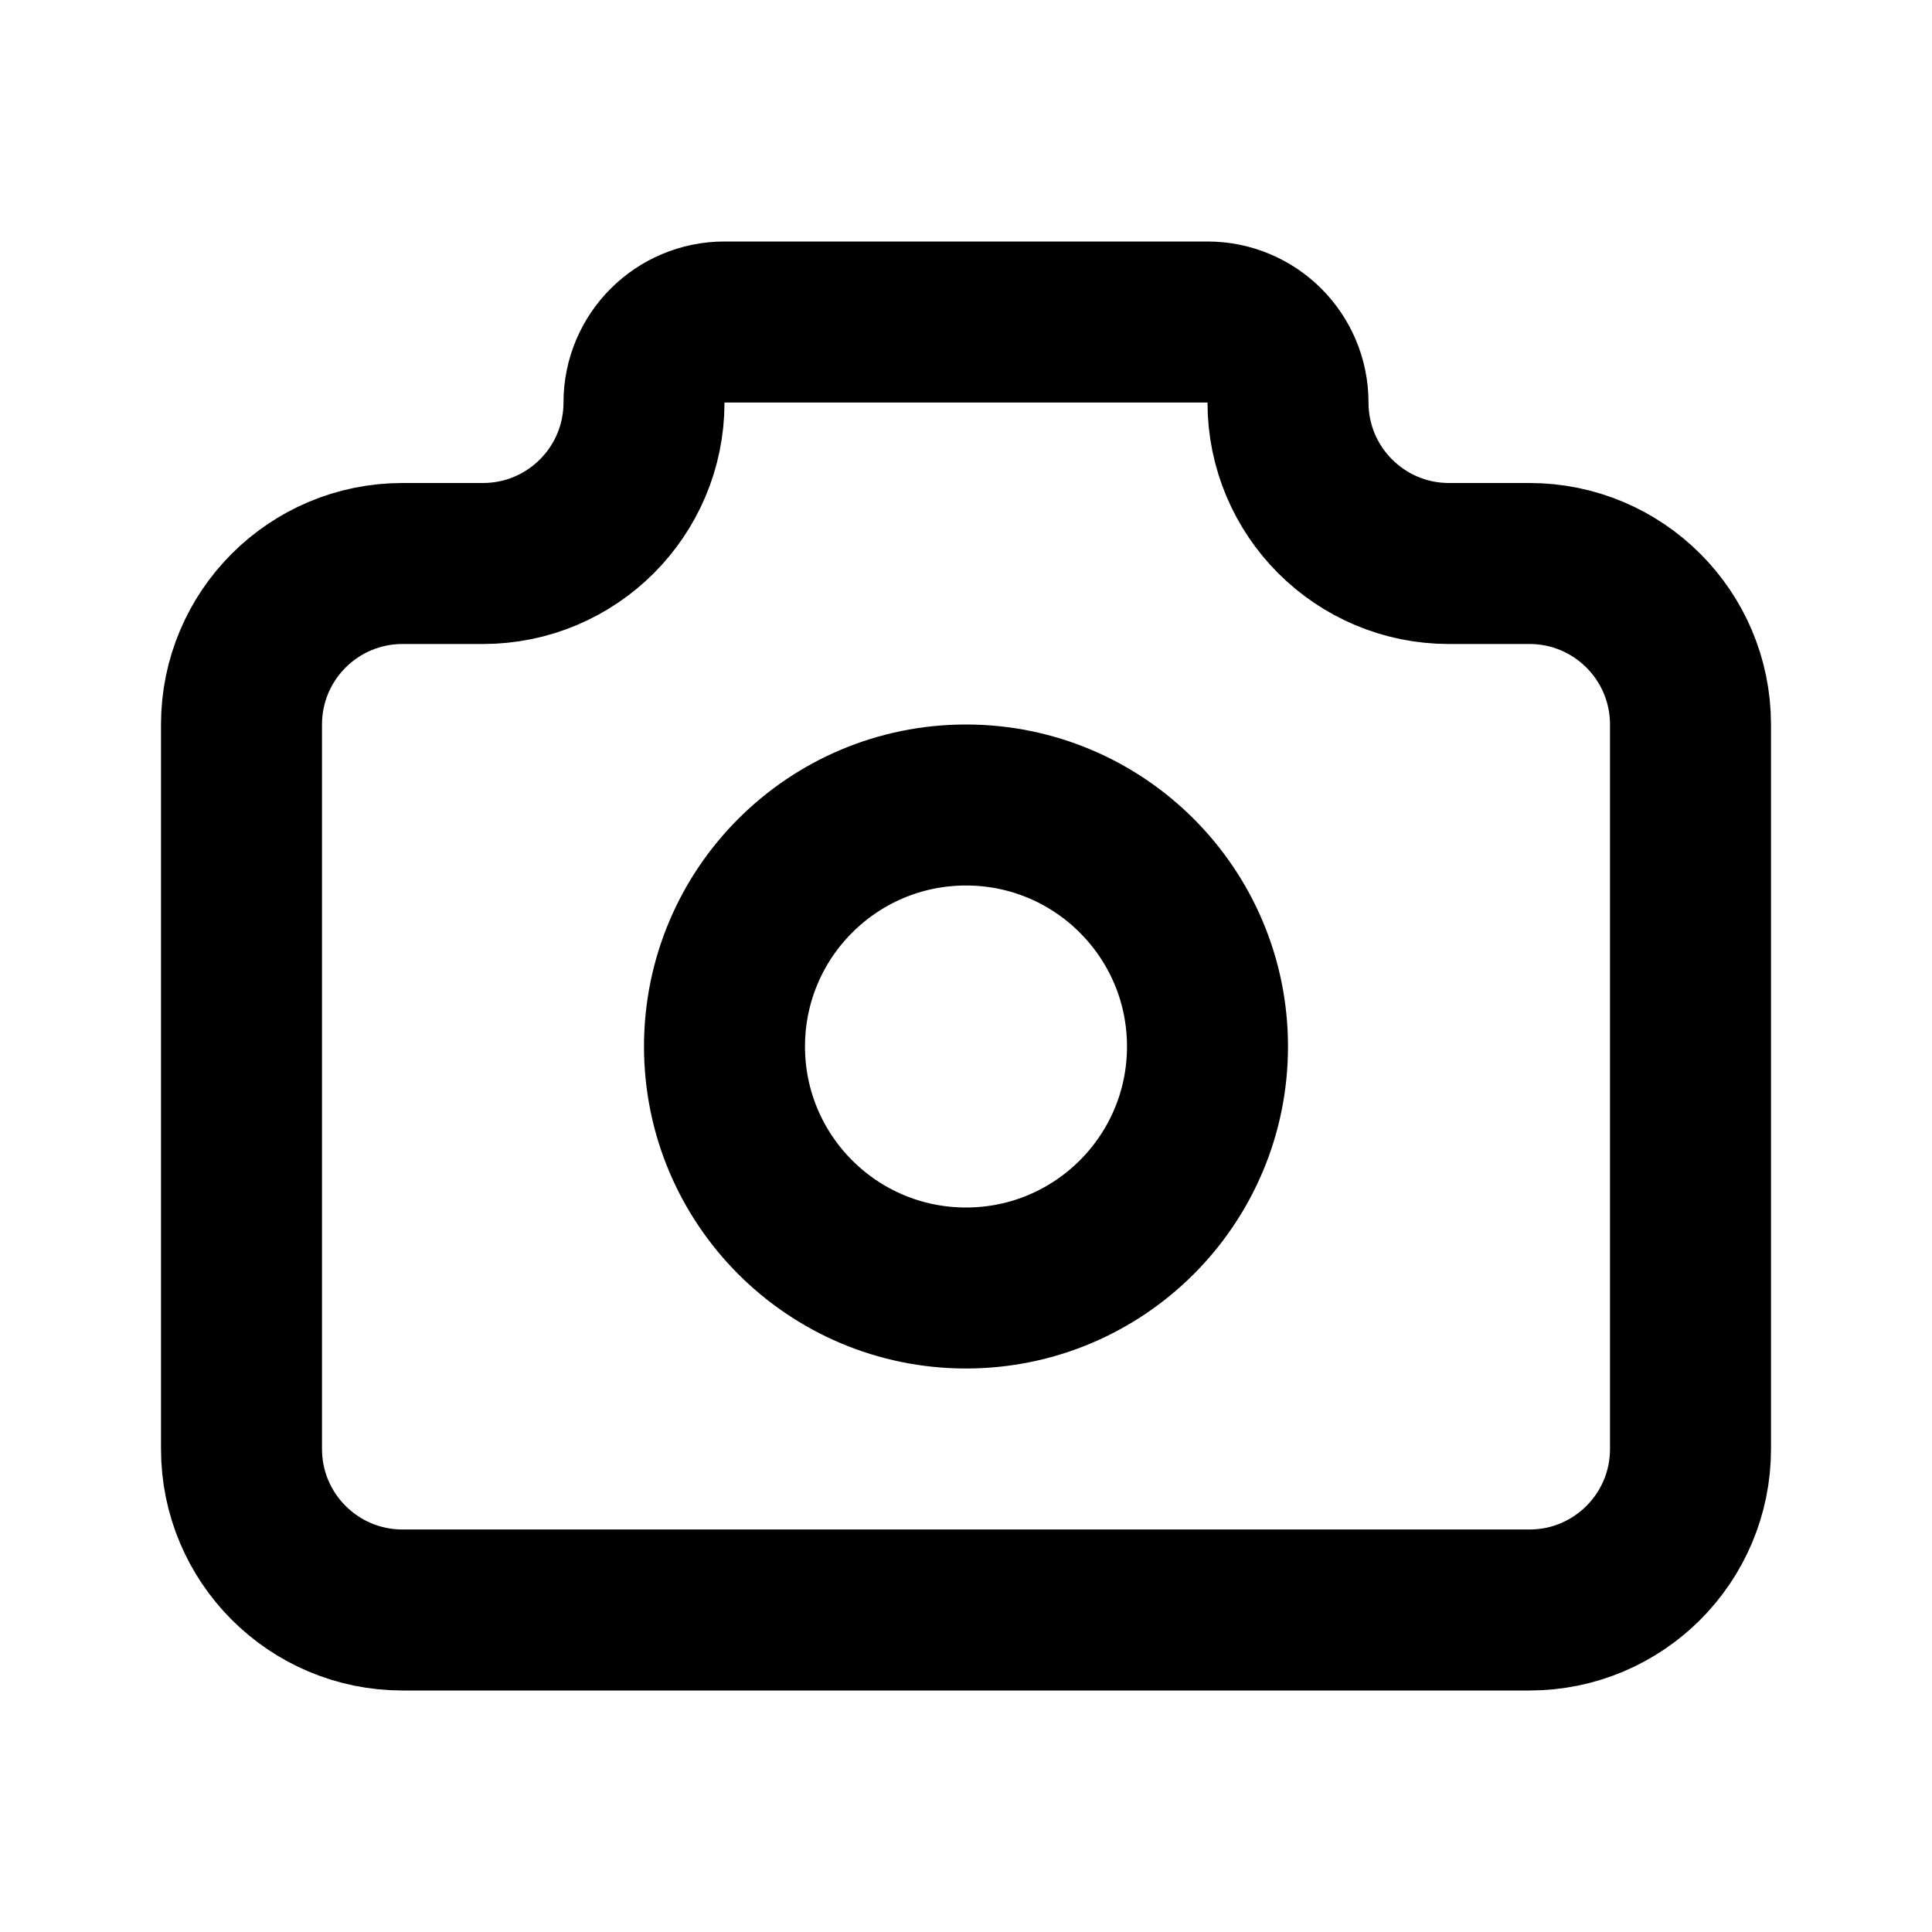
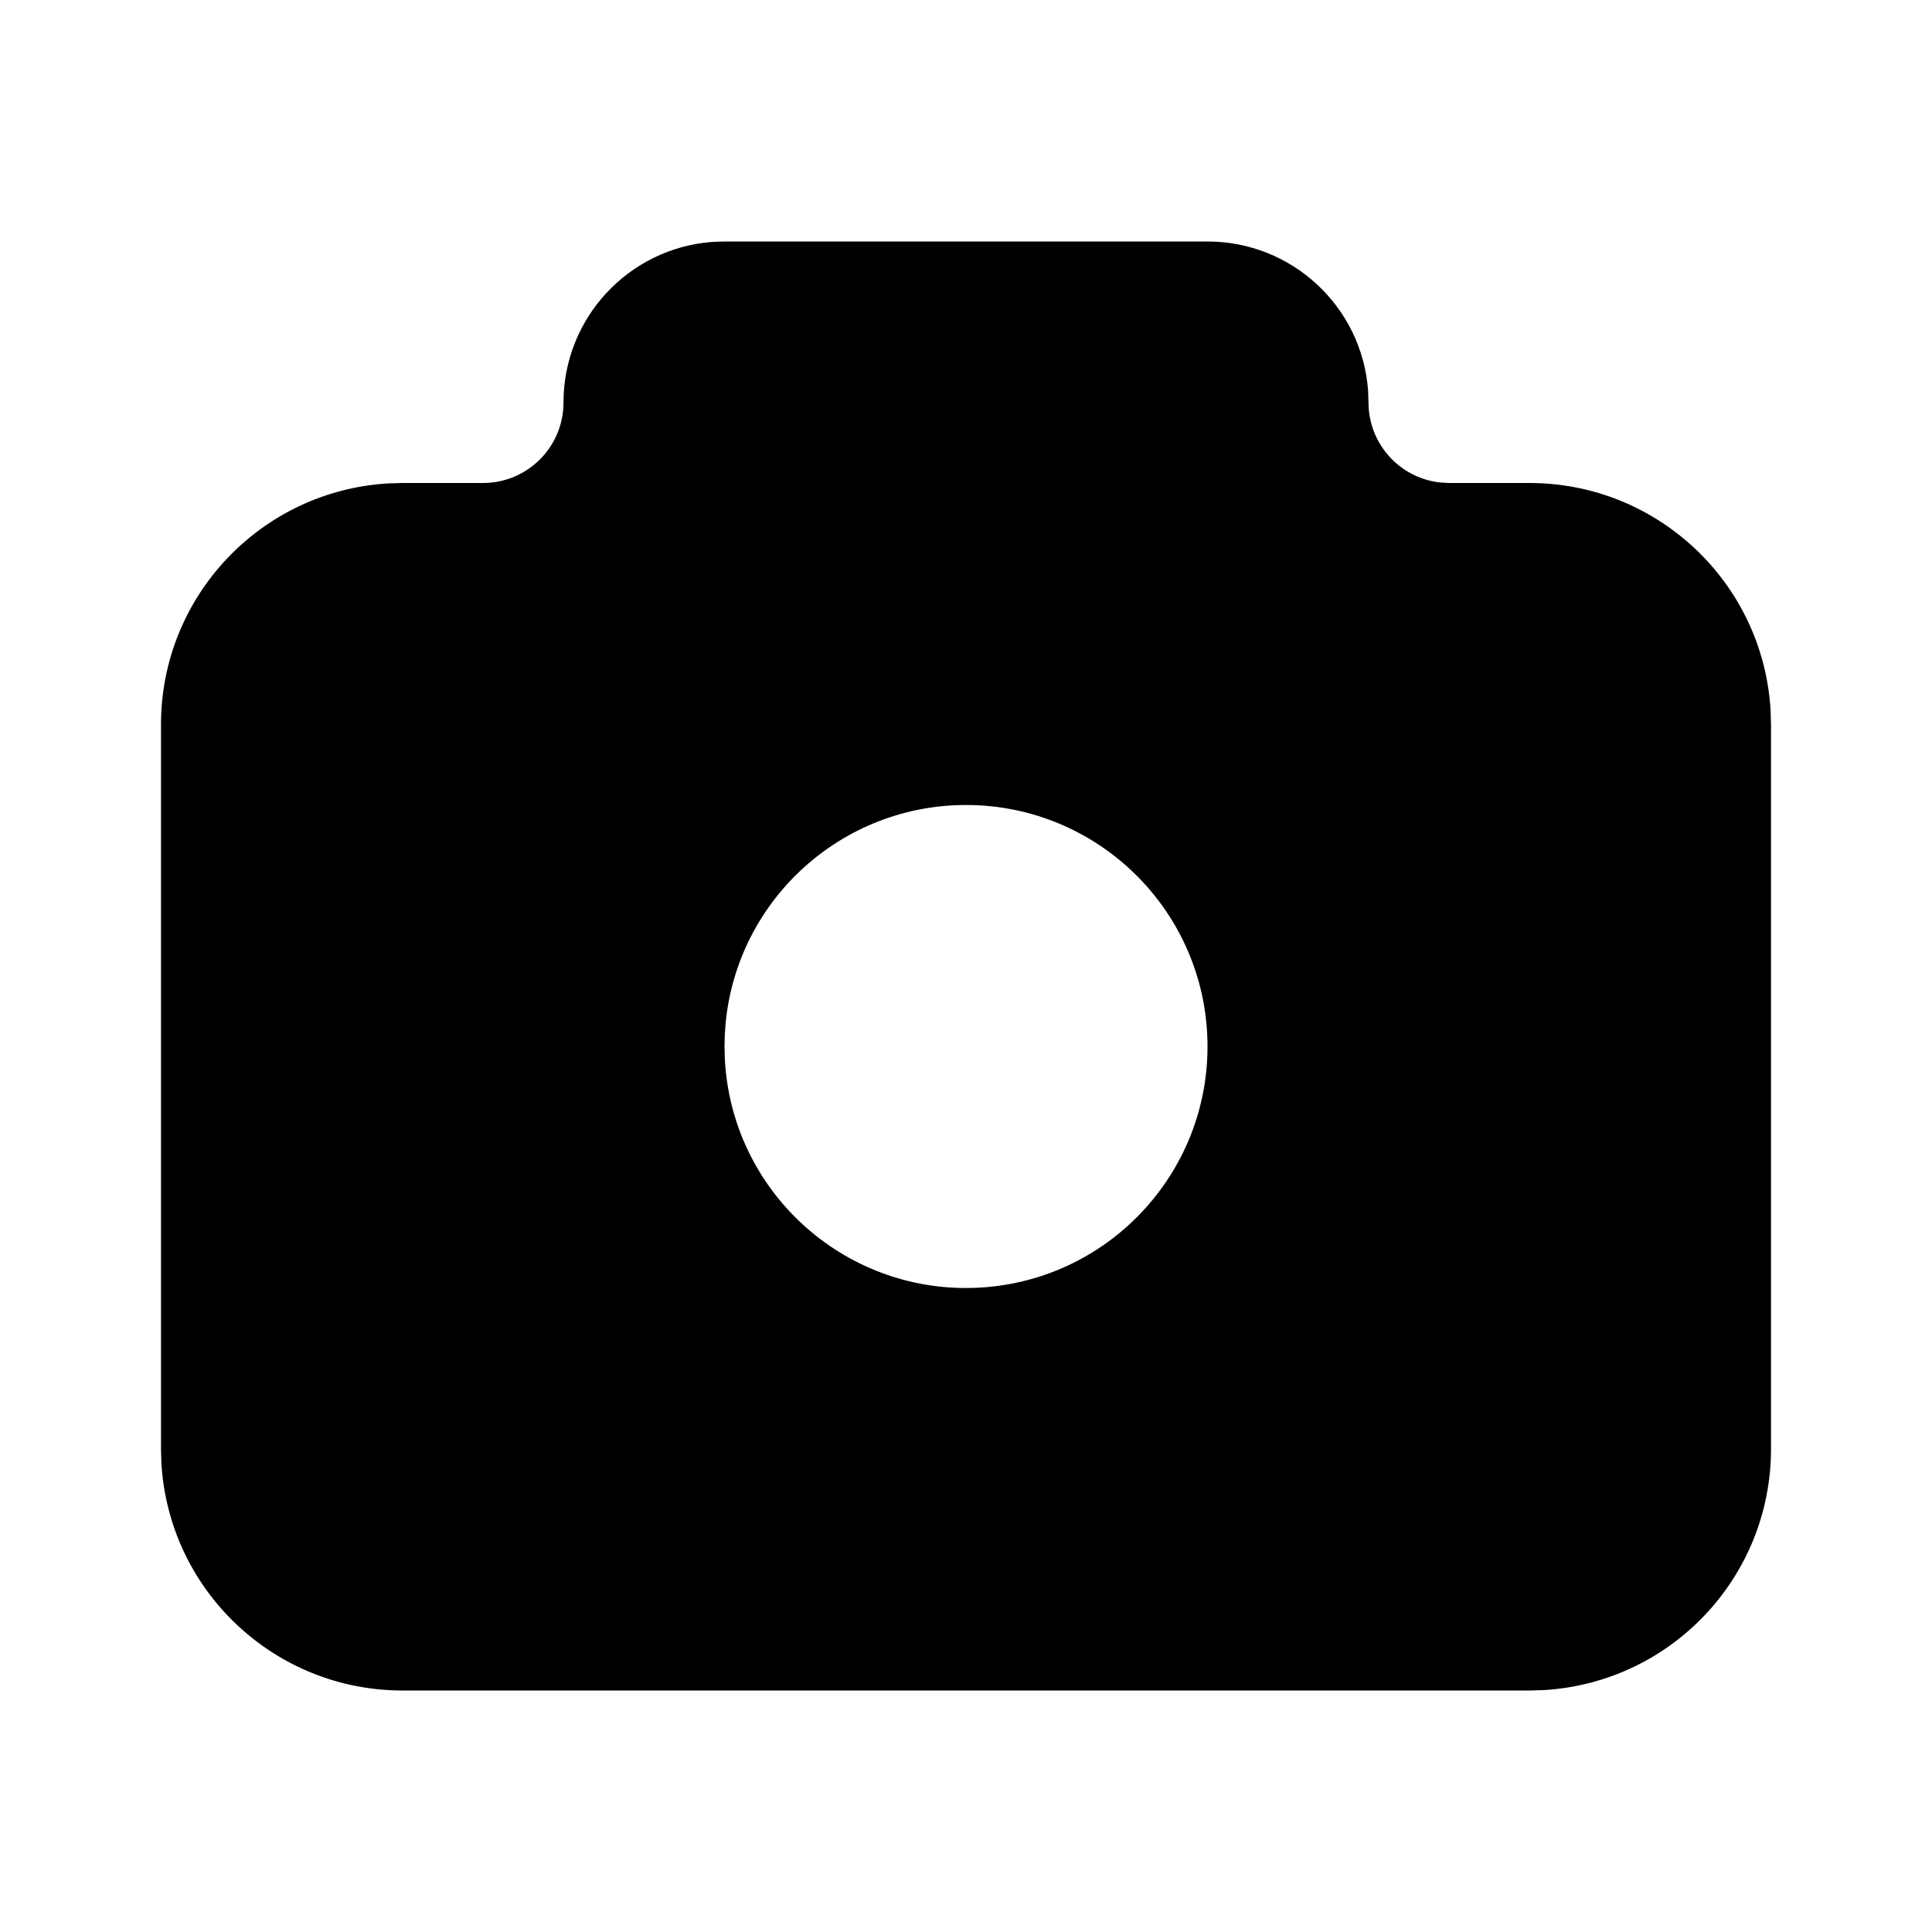
- <svg xmlns="http://www.w3.org/2000/svg" width="24" height="24" viewBox="0 0 24 24" fill="none" stroke="currentColor" stroke-width="2" stroke-linecap="round" stroke-linejoin="round" class="icon icon-tabler icons-tabler-outline icon-tabler-camera">
+ <svg xmlns="http://www.w3.org/2000/svg" width="24" height="24" viewBox="0 0 24 24" fill="currentColor" class="icon icon-tabler icons-tabler-filled icon-tabler-camera">
  <path stroke="none" d="M0 0h24v24H0z" fill="none" />
-   <path d="M5 7h1a2 2 0 0 0 2 -2a1 1 0 0 1 1 -1h6a1 1 0 0 1 1 1a2 2 0 0 0 2 2h1a2 2 0 0 1 2 2v9a2 2 0 0 1 -2 2h-14a2 2 0 0 1 -2 -2v-9a2 2 0 0 1 2 -2" />
-   <path d="M9 13a3 3 0 1 0 6 0a3 3 0 0 0 -6 0" />
+   <path d="M15 3a2 2 0 0 1 1.995 1.85l.005 .15a1 1 0 0 0 .883 .993l.117 .007h1a3 3 0 0 1 2.995 2.824l.005 .176v9a3 3 0 0 1 -2.824 2.995l-.176 .005h-14a3 3 0 0 1 -2.995 -2.824l-.005 -.176v-9a3 3 0 0 1 2.824 -2.995l.176 -.005h1a1 1 0 0 0 1 -1a2 2 0 0 1 1.85 -1.995l.15 -.005h6zm-3 7a3 3 0 0 0 -2.985 2.698l-.011 .152l-.004 .15l.004 .15a3 3 0 1 0 2.996 -3.15z" />
</svg>
